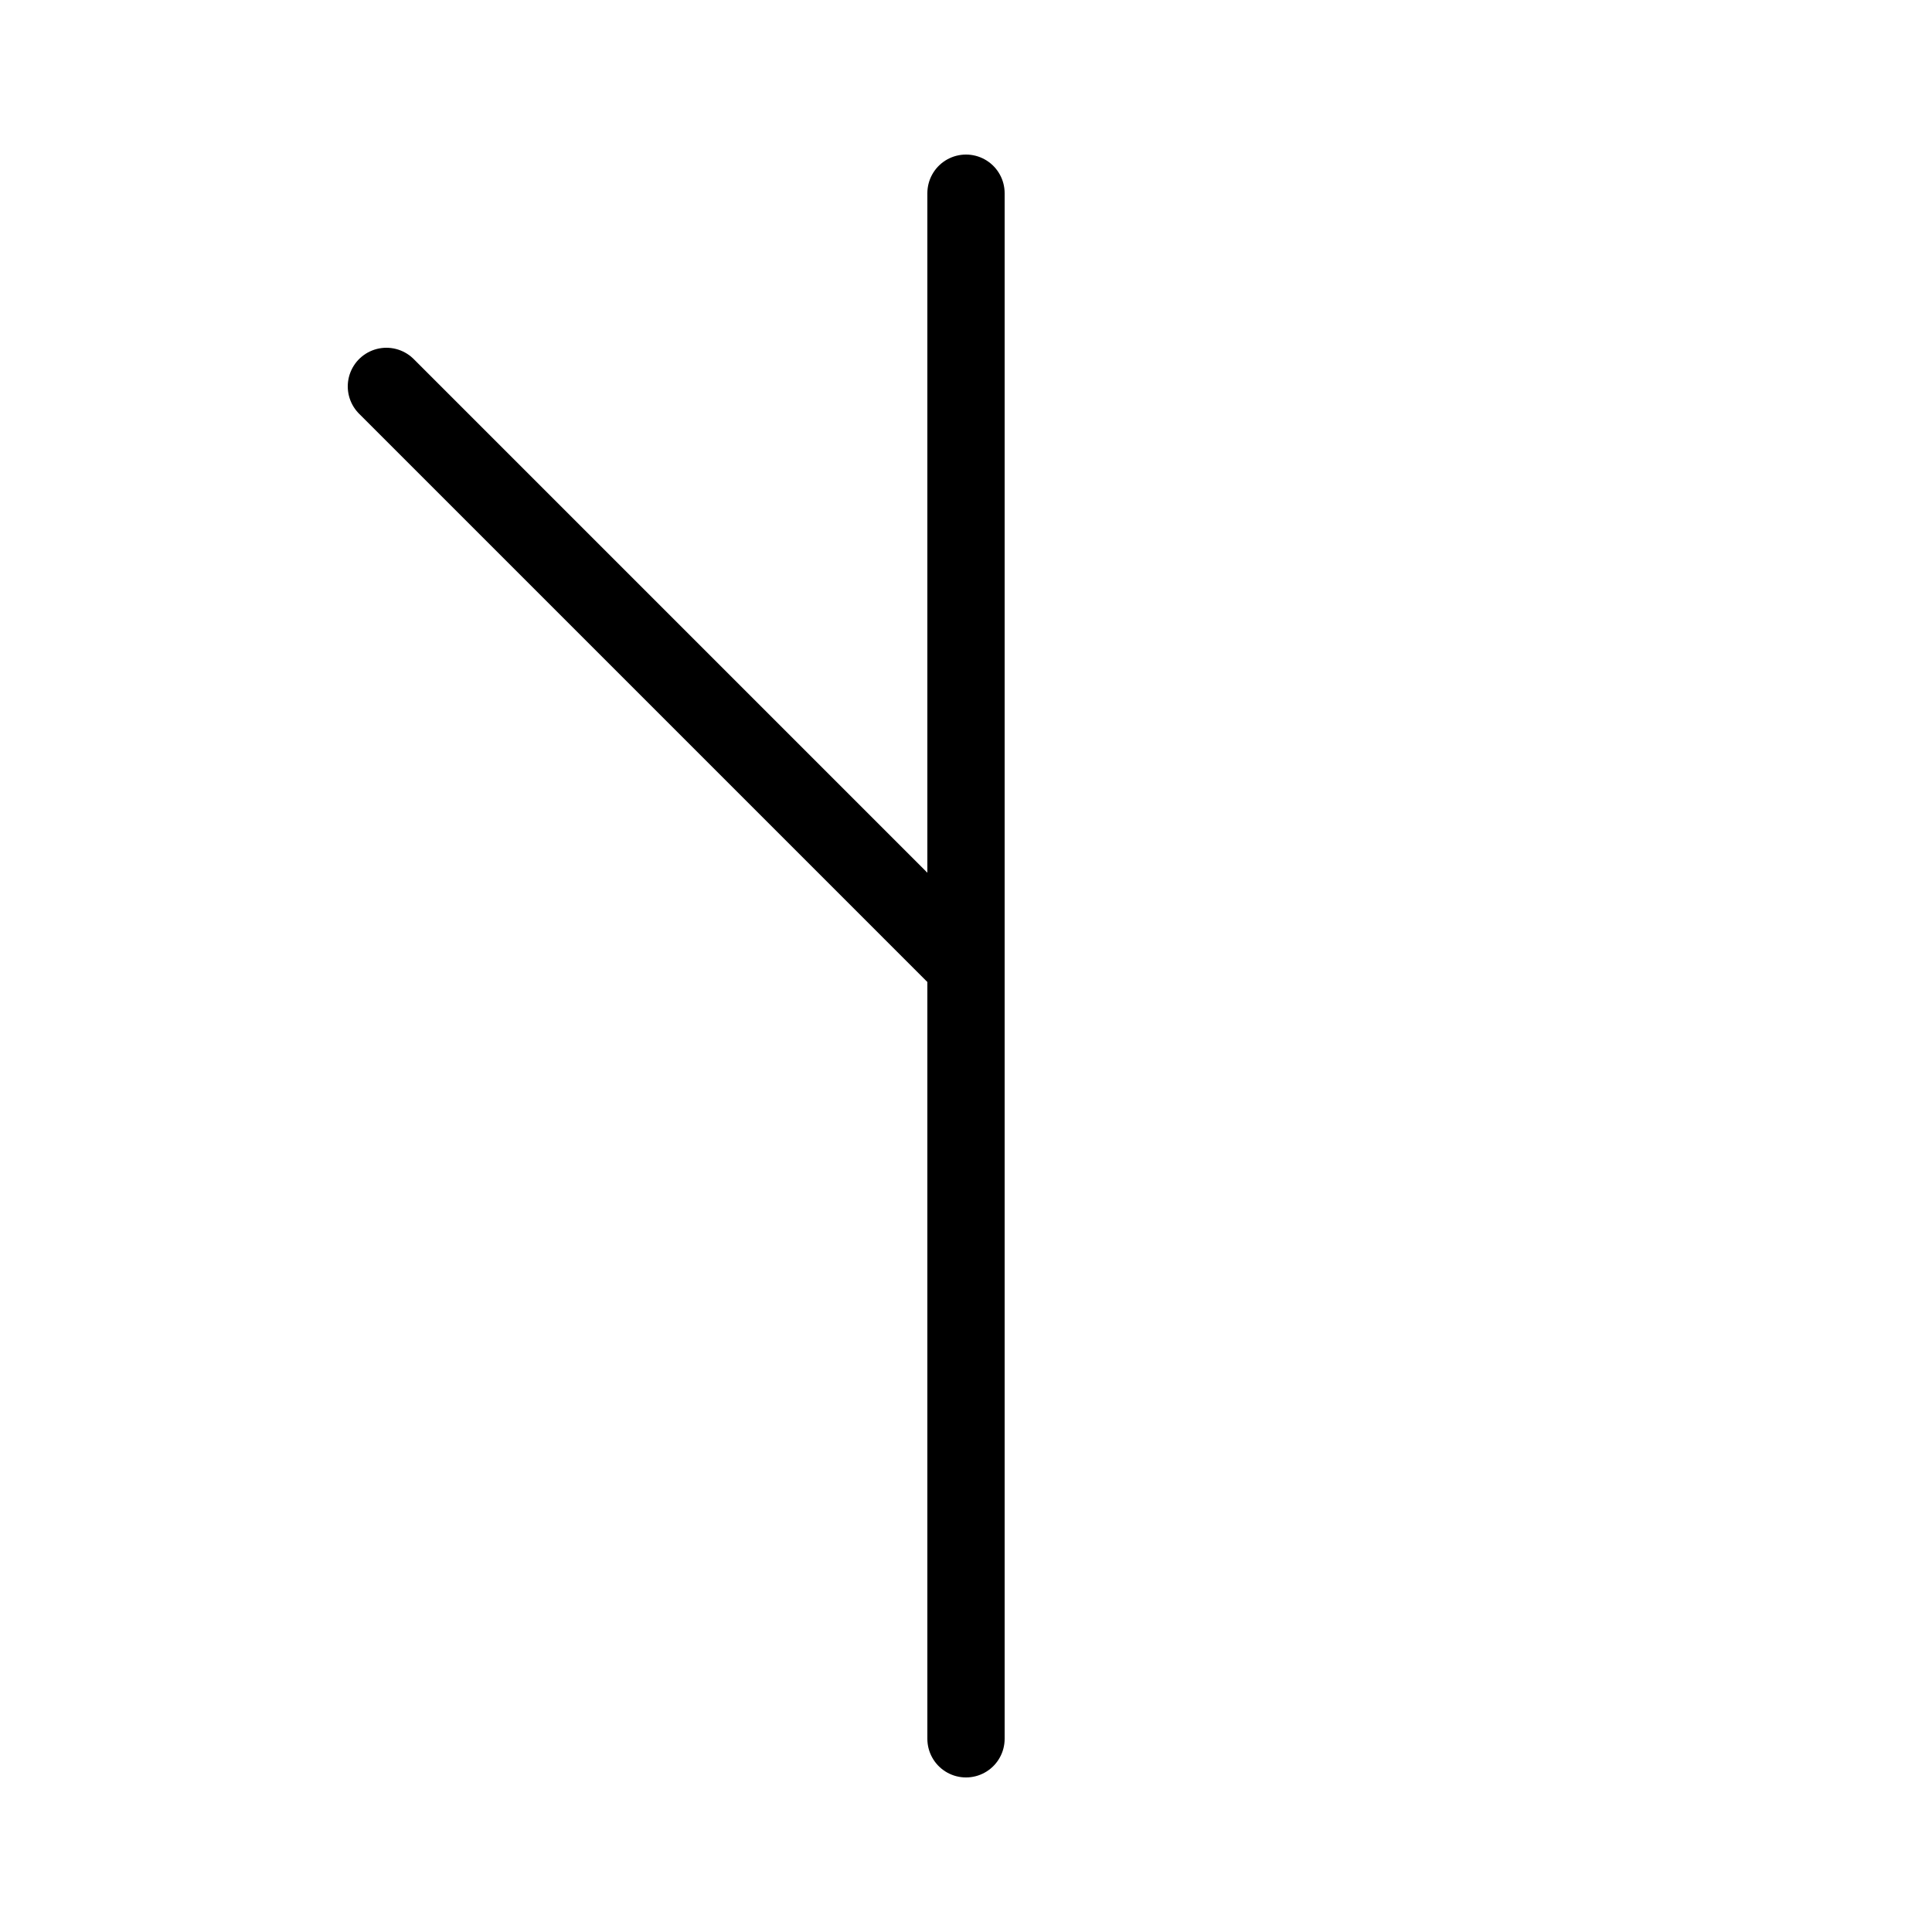
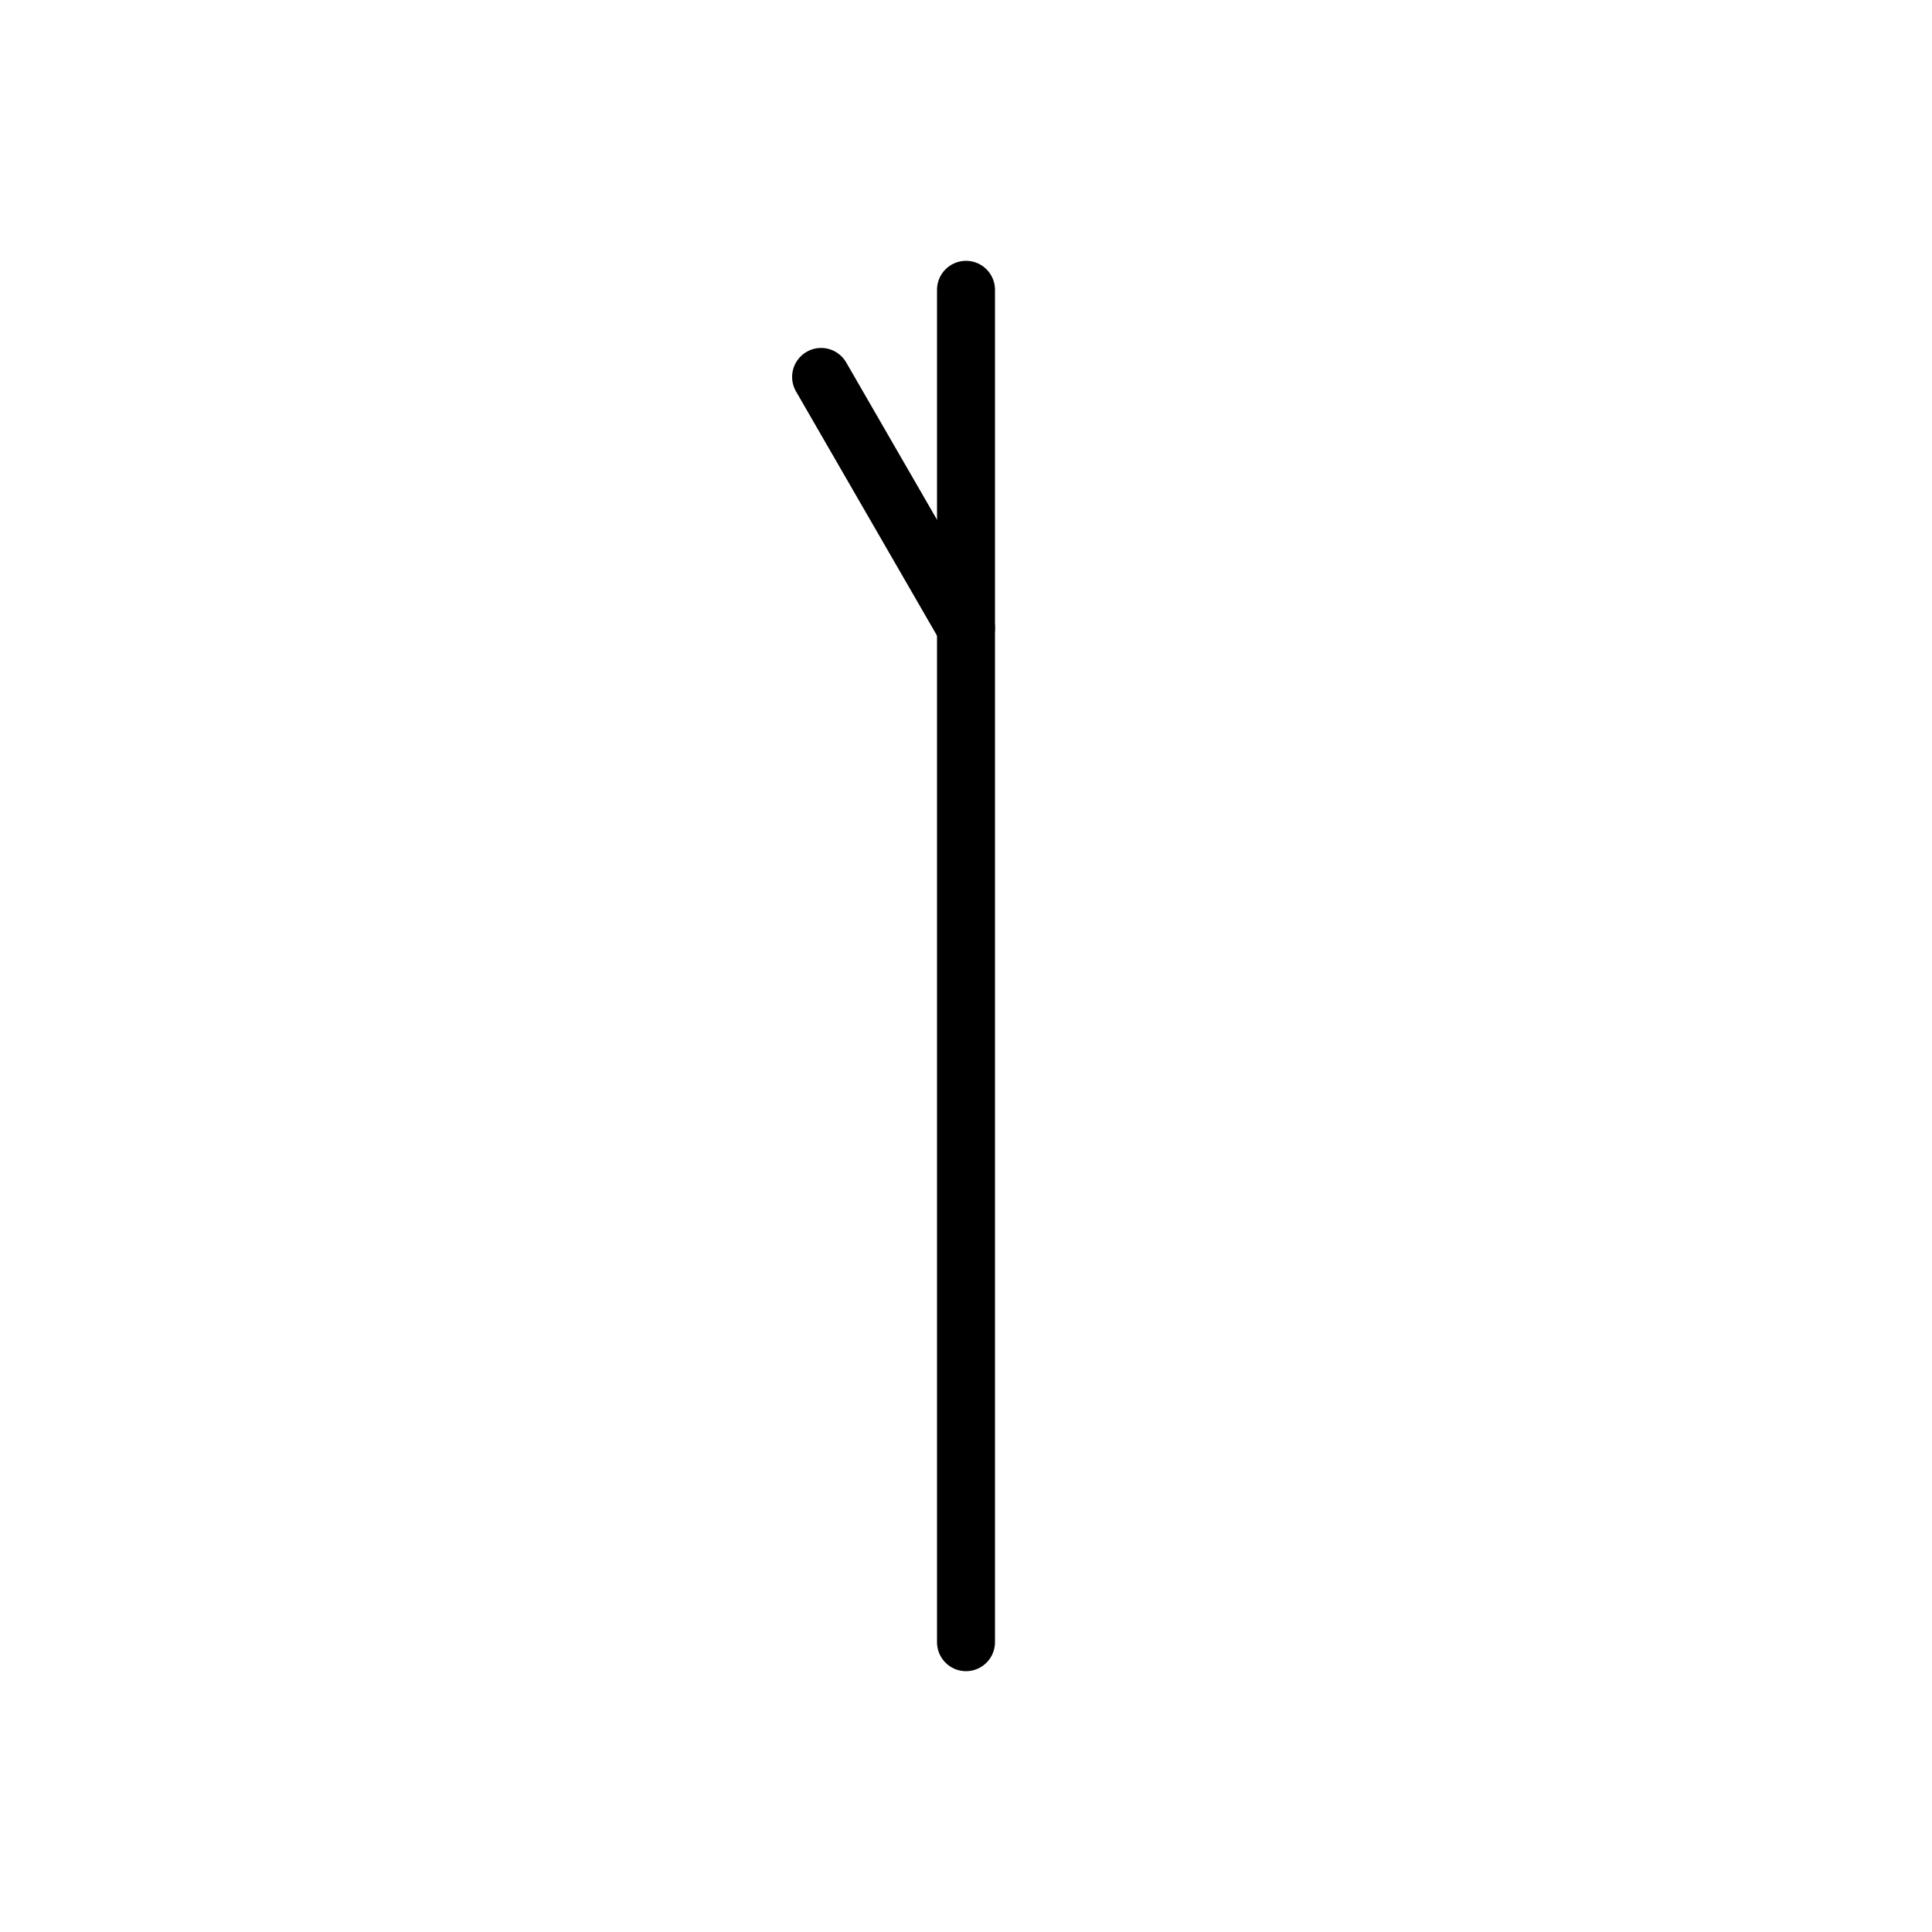
<svg xmlns="http://www.w3.org/2000/svg" viewBox="0 0 100 100" width="100" height="100">
-   <line x1="50.0" y1="10" x2="50.0" y2="90" stroke="black" stroke-width="4" stroke-linecap="round" />
-   <line x1="50.0" y1="50.0" x2="20.0" y2="20.0" stroke="black" stroke-width="4" stroke-linecap="round" />
+   <line x1="50.0" y1="15" x2="50.0" y2="85" stroke="black" stroke-width="3" stroke-linecap="round" />
+   <line x1="50.0" y1="32.5" x2="42.5" y2="19.51" stroke="black" stroke-width="3" stroke-linecap="round" />
</svg>
